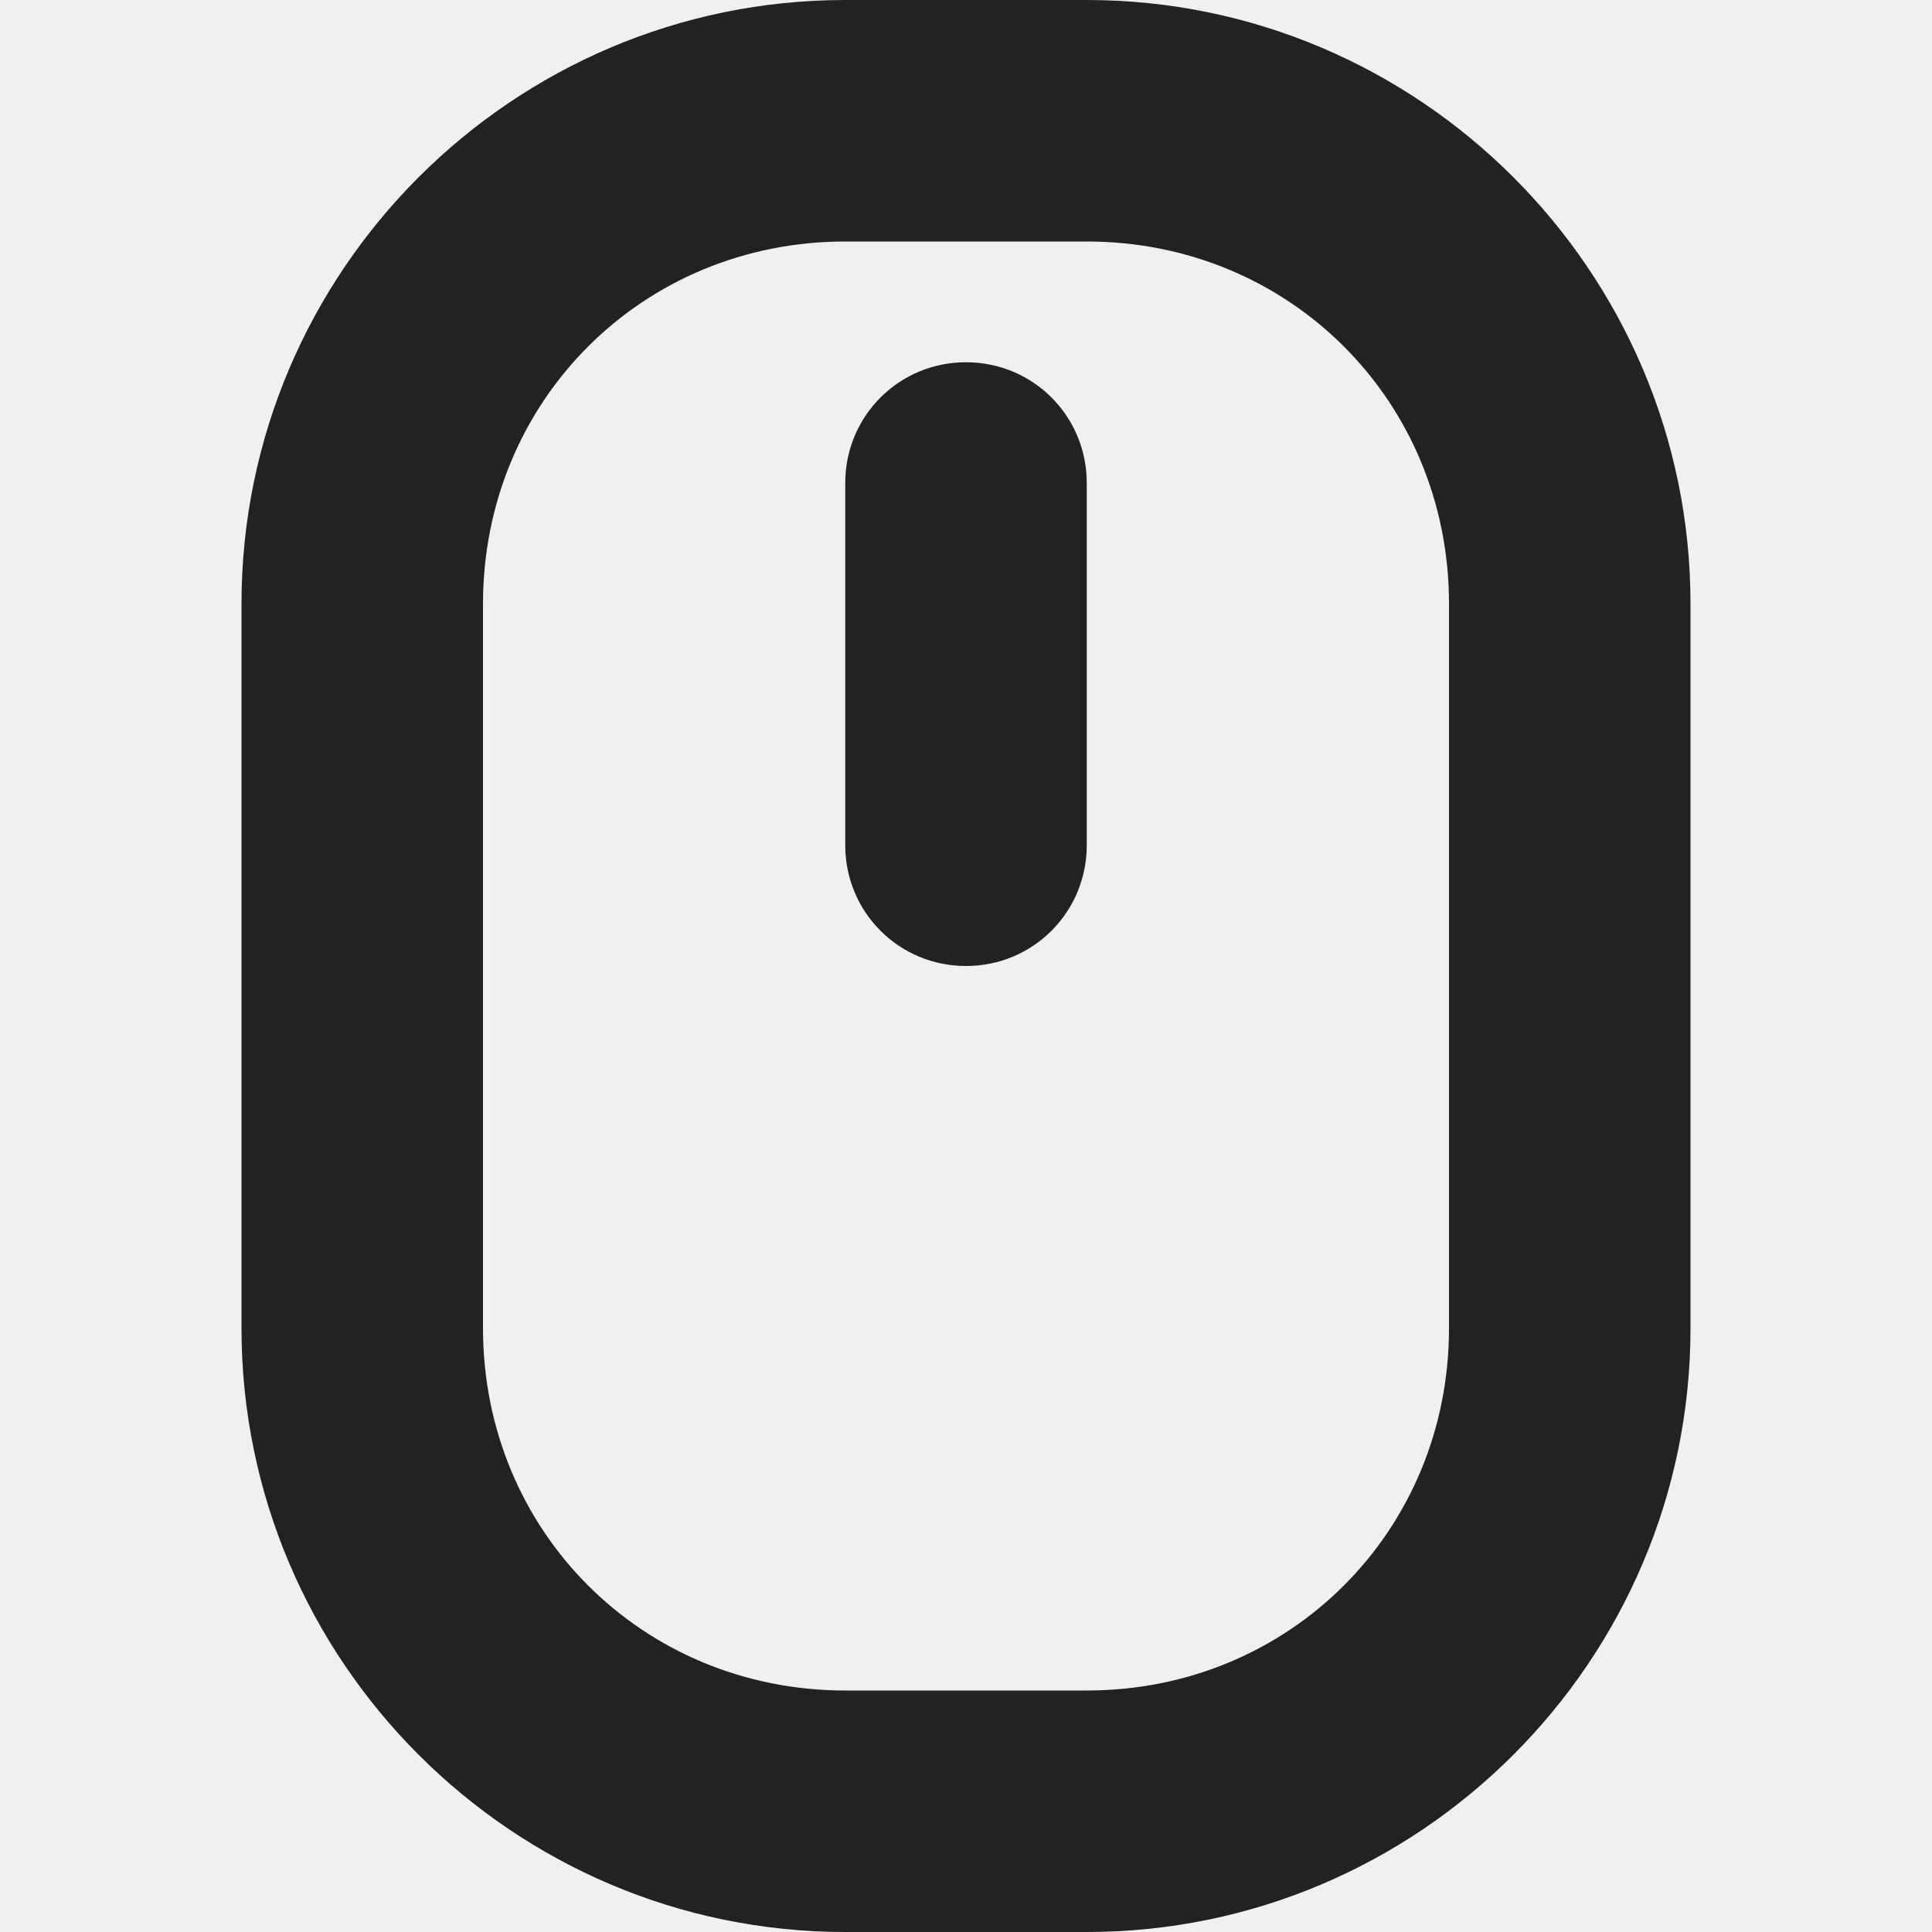
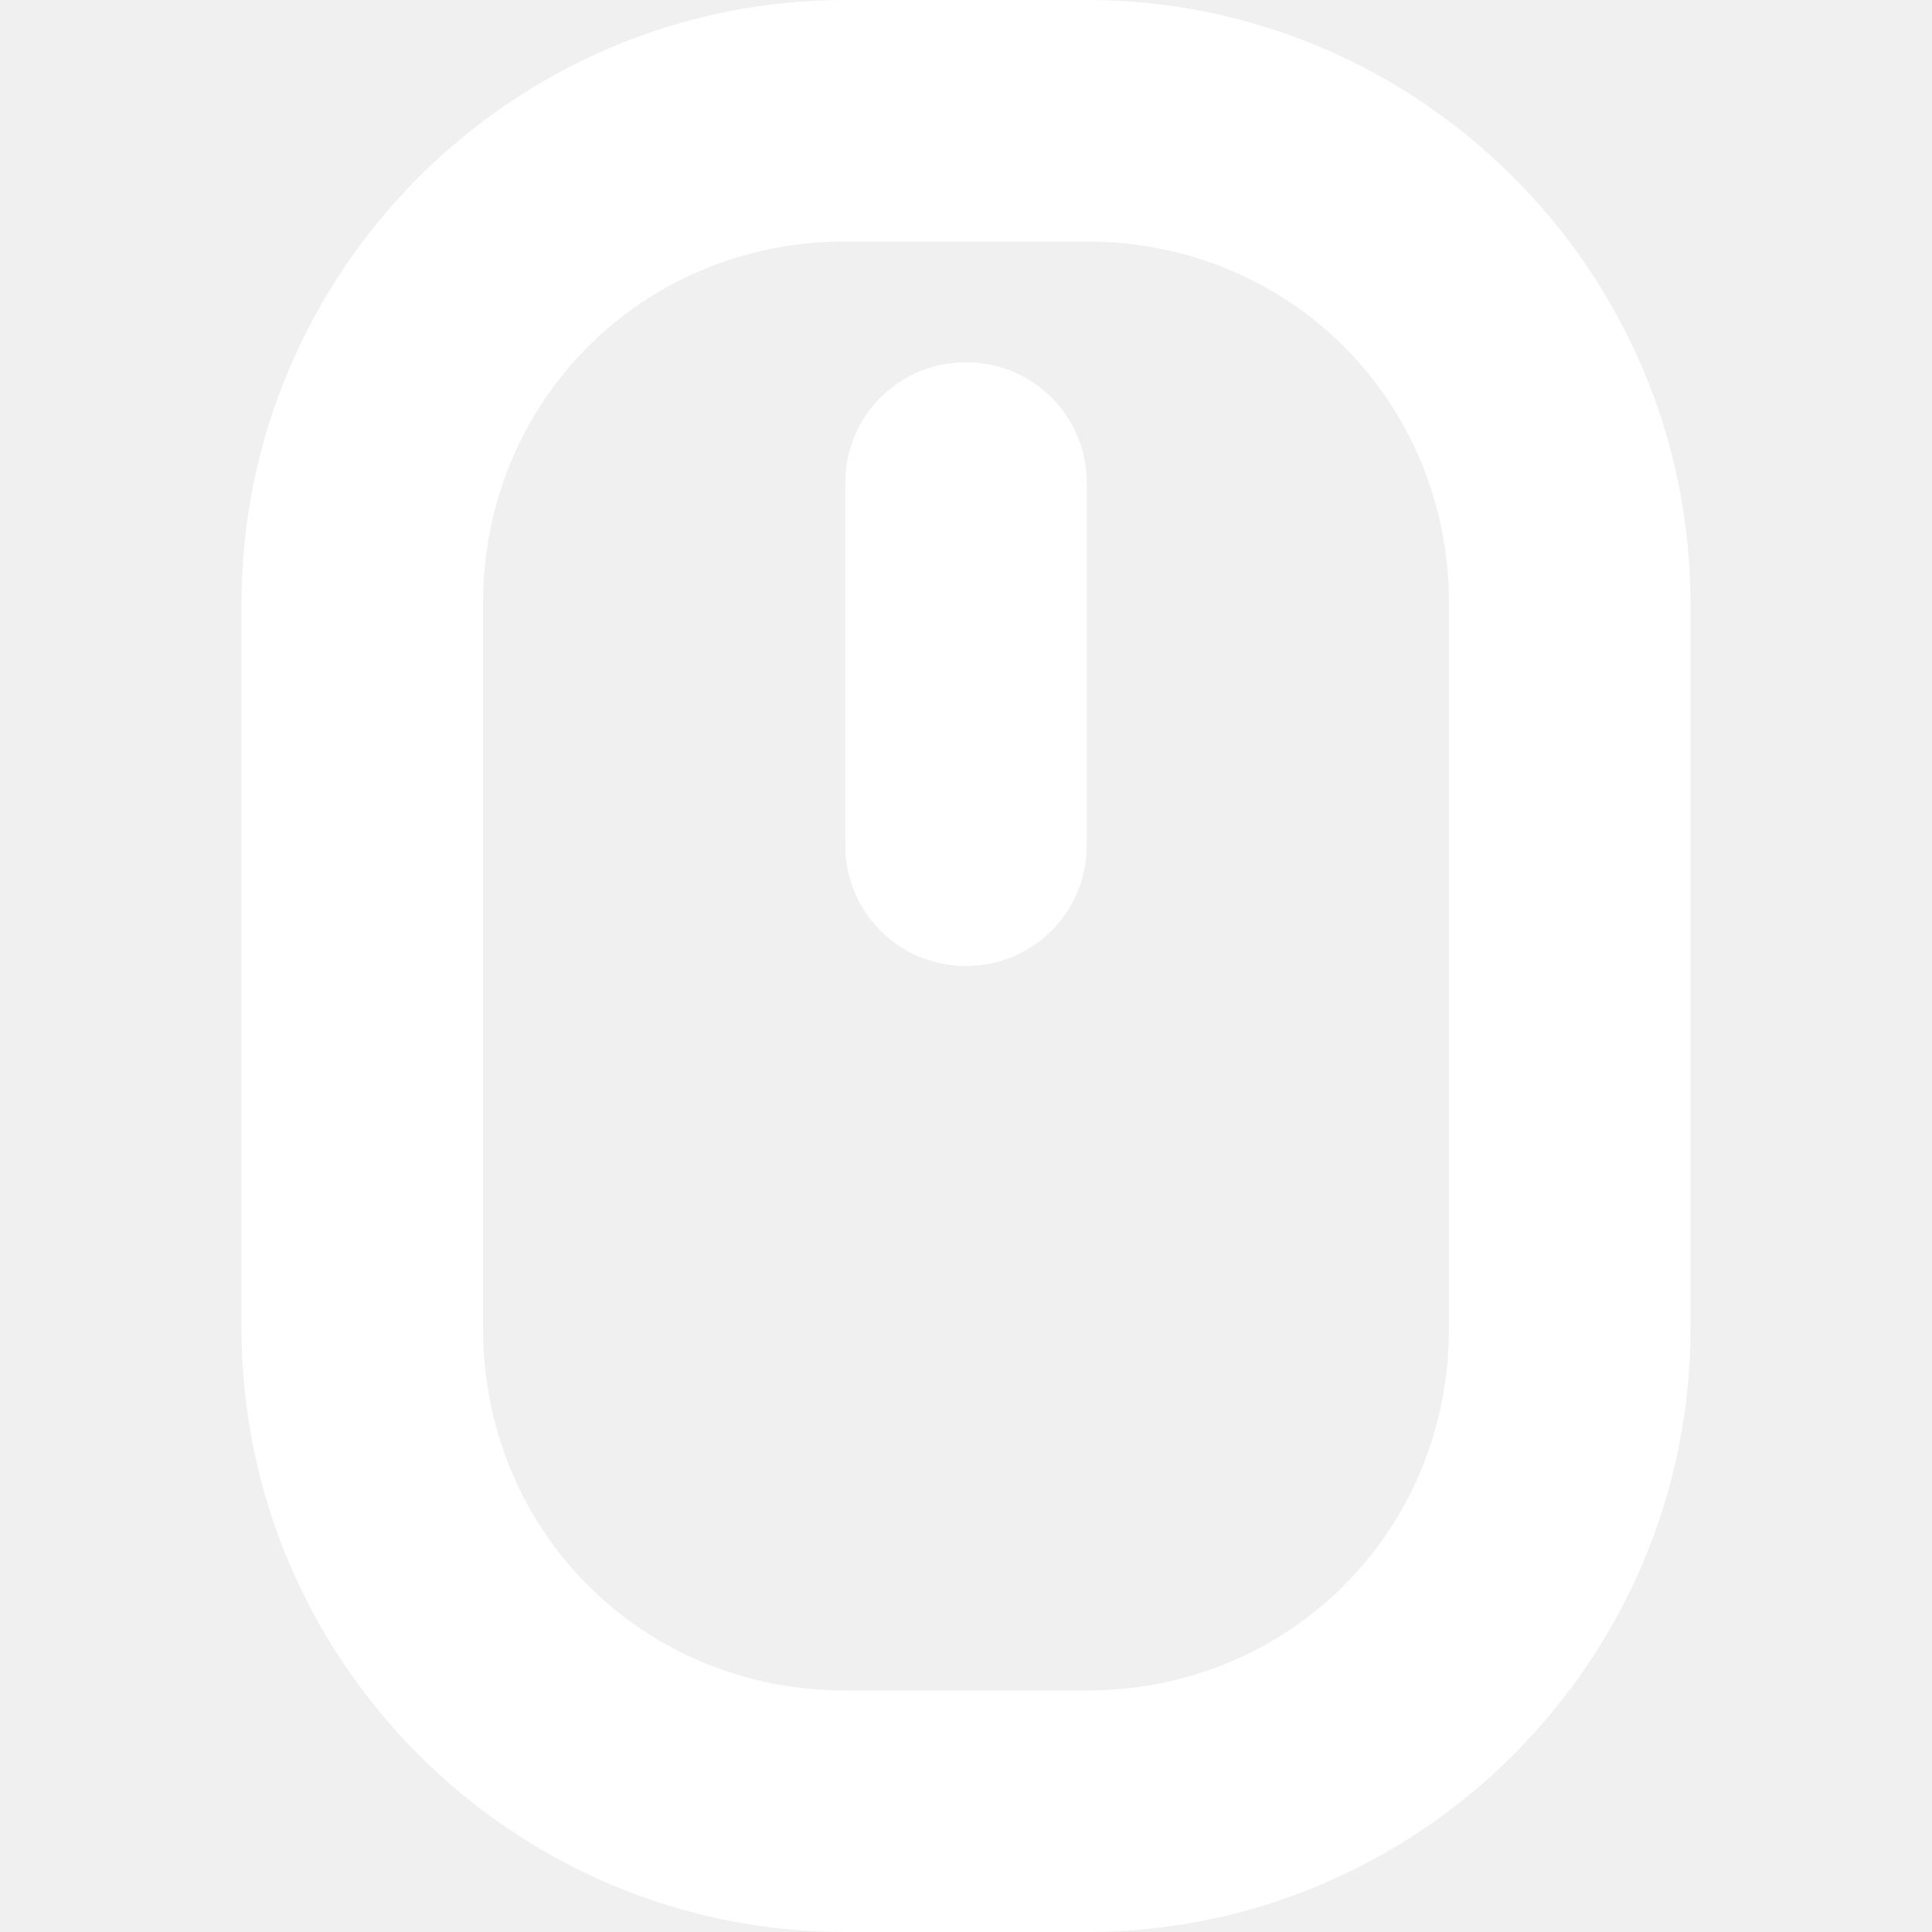
<svg xmlns="http://www.w3.org/2000/svg" height="16px" viewBox="0 0 16 16" width="16px">
-   <path d="m 7 0 c -2.754 0 -5 2.246 -5 5 v 6 c 0 2.754 2.246 5 5 5 h 2 c 2.754 0 5 -2.246 5 -5 v -6 c 0 -2.754 -2.246 -5 -5 -5 z m 0 2 h 2 c 1.68 0 3 1.32 3 3 v 6 c 0 1.68 -1.32 3 -3 3 h -2 c -1.68 0 -3 -1.32 -3 -3 v -6 c 0 -1.68 1.32 -3 3 -3 z m 1 1 c -0.555 0 -1 0.445 -1 1 v 3 c 0 0.555 0.445 1 1 1 s 1 -0.445 1 -1 v -3 c 0 -0.555 -0.445 -1 -1 -1 z m 0 0" fill="#222222" />
+   <path d="m 7 0 c -2.754 0 -5 2.246 -5 5 v 6 c 0 2.754 2.246 5 5 5 h 2 c 2.754 0 5 -2.246 5 -5 v -6 c 0 -2.754 -2.246 -5 -5 -5 z m 0 2 h 2 c 1.68 0 3 1.32 3 3 v 6 c 0 1.68 -1.32 3 -3 3 h -2 c -1.68 0 -3 -1.32 -3 -3 v -6 c 0 -1.68 1.32 -3 3 -3 z m 1 1 c -0.555 0 -1 0.445 -1 1 v 3 c 0 0.555 0.445 1 1 1 s 1 -0.445 1 -1 v -3 c 0 -0.555 -0.445 -1 -1 -1 z m 0 0" fill="#FFFFFF" />
</svg>
